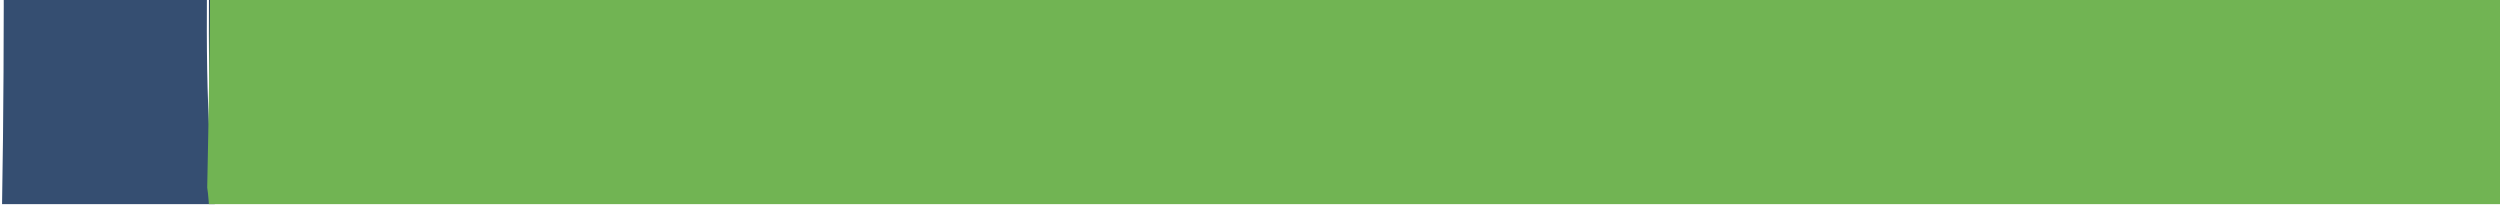
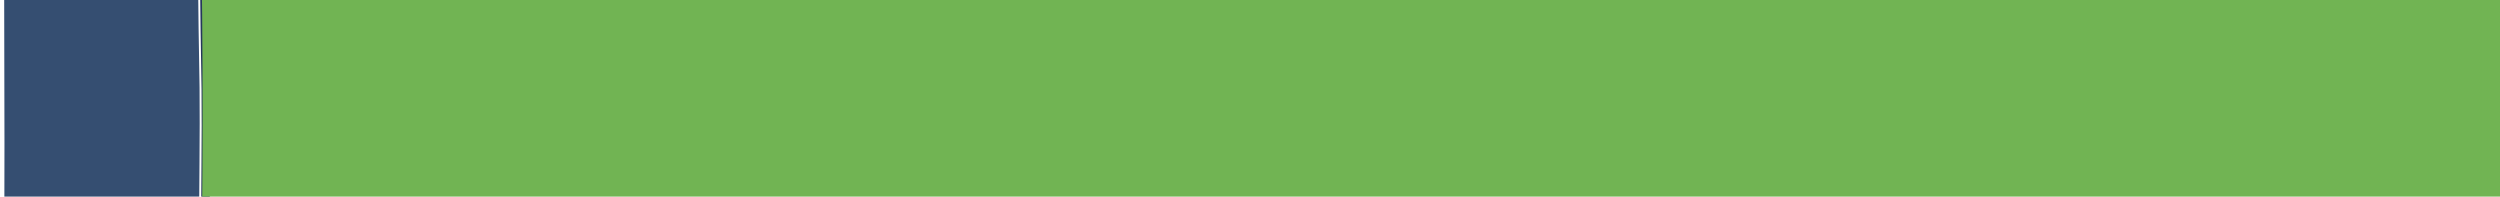
- <svg xmlns="http://www.w3.org/2000/svg" preserveAspectRatio="none" id="_图层_2" version="1.1" viewBox="0 0 242.5 19.8">
+ <svg xmlns="http://www.w3.org/2000/svg" id="_图层_2" version="1.1" preserveAspectRatio="none" viewBox="0 214.2 251.8 19.8">
  <defs>
    <style>
      .st0 {
        fill: none;
      }

      .st1 {
        fill: #528b84;
      }

      .st2 {
        fill: #25375c;
      }

      .st3 {
        clip-path: url(#clippath-1);
      }

      .st4 {
        fill: #a8ec98;
      }

      .st5 {
        fill: #71b453;
      }

      .st6 {
        fill: #354e71;
      }

      .st7 {
        clip-path: url(#clippath);
      }
    </style>
    <clipPath id="clippath">
-       <rect class="st0" width="242.5" height="19.8" />
+       <rect class="st0" x="0" y="214.2" width="251.8" height="19.8" />
    </clipPath>
    <clipPath id="clippath-1">
-       <rect class="st0" y="-234.4" width="242.5" height="468.8" />
+       <rect class="st0" x="0" y="214.2" width="251.8" height="19.8" />
    </clipPath>
  </defs>
  <g id="Layer_1">
    <g class="st7">
      <g class="st3">
        <g>
          <g>
-             <path class="st2" d="M130.6-234.2c28-.5,56.1,0,84.1-.2,212,0,424,0,636,0,37.3,0,74.6-.2,111.8,0,0,6.7-.1,13.4,0,20.1-152.9.2-305.9-.1-458.8.1-3.7,0-7.4-.4-11.1-.5,12-1,24.1-.9,36.1-.7,14.7.3,29.3-.4,44-.2,10,.1,20,0,30,0,29.3.7,58.7,0,88,.3,19,.5,38-.7,57-.2,40.3.3,80.7-.4,121,.2,21,0,42-.4,63-.1,9.7.2,19.3.2,29-.3.2-5.6.2-11.2,0-16.8-33.7-.5-67.3,0-101-.3-118.7.3-237.3-.2-356,0-26.7.4-53.3,0-80,0-57,0-114,.2-171,0-40.3.2-80.6-.4-120.9.3-.2,5.6-.2,11.2,0,16.9,12.3.6,24.6-.1,37,.2,22.7,0,45.3-.3,68-.2,33,.4,66-.2,99,.3,21.7-.4,43.3.1,65-.4,21.3.2,42.7,0,64,.3,8.7-.2,17.5-.2,26.1.7-21.4,1.1-42.8,0-64.1.5-61.4-.1-122.8,0-184.2,0-24.6.1-49.2,0-73.8,0-12.7-.1-25.4.3-38-.2-.4-6.6-.3-13.3,0-19.9h0Z" />
-             <path class="st2" d="M1004.7-192.5c2.4,0,4.9-.2,7.3-.2-2.1,3-4.6,5.9-5.6,9.6-.8,3.7-.4,7.6-.3,11.3,6.9,0,13.9,0,20.8.5,7.3.6,14.7.1,22.1.2.2,7.3.3,14.6-.3,21.9-7.2.3-14.4.2-21.6,0,0-7.1,0-14.2,0-21.3-7.4-.2-14.8-.2-22.1,0-.1-7.3,0-14.6-.1-21.9h0ZM1028.9-169.1c-.5,6.1-.8,12.3-.3,18.4,6.4.5,12.7.5,19.1.2.3-6.2.3-12.5,0-18.7-6.3-.2-12.5-.2-18.8.1h0Z" />
-             <path class="st2" d="M63.6-171.7h1.1c7,0,14.1-.1,21.1,0v.9c-7.2.3-14.3,0-21.4.1-.2,7.3-.2,14.7.2,22-7.3-.2-14.7-.2-22,0-.2,13.4-.2,26.7,0,40.1-7,0-14.1-.1-21.1,0-.4,5.4-.5,10.8-.4,16.3.3,22.7-.2,45.3,0,68,.2,14.1,0,28.1-.2,42.2-1-9.7-.5-19.5-.6-29.2-.6-31.9.2-63.9-.5-95.8-4.9-.3-9.9-.9-14.8-.3-2,.2-3.3,1.8-4.7,3,0-1.3.2-2.6.3-3.9,6.8-.2,13.6,0,20.5,0,.4-13.2.2-26.5.1-39.8l.9-.2c.2,12.7,0,25.5.1,38.2,6.5.3,12.9.4,19.4.4.2-12.8-.5-25.6.4-38.4,1.6-7.4.9-15,.9-22.5,2.7,0,5.3-.1,8-.1-2.3,2.8-5.2,5.3-6.4,8.8-.9,4-.4,8.2-.2,12.3,6.4.2,12.8.3,19.3.2,0-7,0-13.9.1-20.9,0,0,0-1,0-1Z" />
-             <path class="st2" d="M1049.3-127.2c-.3-7.1-.3-14.3,0-21.4,7.1-.3,14.2-.2,21.3,0,.4,13.5-.2,26.9.8,40.4,7-.3,14-.9,21-.2,0,71.7-.2,143.3,0,215-7.2.5-14.3.4-21.4.3.3-14.4,0-28.8,0-43.2.4-14.4.1-28.7.2-43.1.1-28.2,0-56.5.1-84.8,0-14.6.2-29.3,0-43.9-7.5-.4-15-.2-22.5-.3v-1c7-1.3,14-.9,21-.5,0-12.5,0-25-.2-37.4-5.9-.2-13.8-1.6-17.4,4.4-2.2,5.7-1.8,12-2.9,17.9,0-.5,0-1.6,0-2.2h0ZM1073.6-107.4c-.9,4.9-1.3,9.9-1.1,15,.3,13.3,0,26.7-.1,40-.7,24.3-.3,48.6-.3,72.9,6.3.2,12.6.2,18.9,0,.6-19.7,0-39.3.2-59,0-23,.3-46.1-.2-69.1-5.8-.3-11.5-.2-17.3.2h0Z" />
-             <path class="st2" d="M.1,106.5C0,77.7,0,48.8.2,20c6.9.8,13.8.9,20.7.5.5,14.4.1,28.8.1,43.1.1,14.4.2,28.7,0,43.1-6.9.2-13.9.3-20.9-.1Z" />
-             <path class="st2" d="M21,106.7c7.2,0,14.3,0,21.5.1-.3,13.9.5,27.9-.6,41.8-7,0-13.9.1-20.9-.1.1-13.9.2-27.9,0-41.8Z" />
-             <path class="st2" d="M1049.1,107c7.2-.2,14.5-.3,21.8-.2,0,13.9.4,27.8,0,41.8-7.3.1-14.6-.1-21.9.2,0,7.4,0,14.8,0,22.2-7.3.2-14.5,0-21.8.1-.2,7.1,0,14.2-.2,21.4-7.4.3-14.7-.4-22.1.4-.8,7.2,0,14.4-.4,21.6-14.1.3-28.3-.8-42.4.2.2,6.5.2,13.1,0,19.6-117.9.2-235.7,0-353.6,0-152,0-304,0-456,0-7.6,0-15.2.3-22.7-.3.2-6.5.3-13.1.1-19.6-14.6-.3-29.1,0-43.7,0-.3-7.2,0-14.5,0-21.7-7.3-.2-14.6,0-21.9,0-.2-7.1-.2-14.2,0-21.2-7.3-.6-14.7-.1-22-.4-.1-7.5-.4-14.9.2-22.4,7.1,0,14.2,0,21.3,0,.2,7.4,0,14.8,0,22.1,7.6.2,15.2.2,22.8,0,0,7,0,14-.2,21,14.7,1.1,29.4-.2,44,.6,0,7.1,0,14.2,0,21.2,49.1.4,98.1,0,147.2.2,180.7,0,361.3,0,542,0,47.6,0,95.3.2,142.9-.1,0-7.1-.2-14.2-.1-21.4,14-.4,28,0,41.9-.1.1-7.2.2-14.3.3-21.5,7.4.1,14.8.2,22.2,0,0-7.4,0-14.8,0-22.1,7.3-.1,14.6-.1,21.9-.1.4-13.9,0-27.7.3-41.6h0Z" />
+             <path class="st2" d="M130.6.2c28-.5,56.1,0,84.1-.2C426.7,0,638.7,0,850.7,0c37.3,0,74.6-.2,111.8,0,0,6.7-.1,13.4,0,20.1-152.9.2-305.9-.1-458.8.1-3.7,0-7.4-.4-11.1-.5,12-1,24.1-.9,36.1-.7,14.7.3,29.3-.4,44-.2,10,.1,20,0,30,0,29.3.7,58.7,0,88,.3,19,.5,38-.7,57-.2,40.3.3,80.7-.4,121,.2,21,0,42-.4,63-.1,9.7.2,19.3.2,29-.3.2-5.6.2-11.2,0-16.8-33.7-.5-67.3,0-101-.3-118.7.3-237.3-.2-356,0-26.7.4-53.3,0-80,0-57,0-114,.2-171,0-40.3.2-80.6-.4-120.9.3-.2,5.6-.2,11.2,0,16.9,12.3.6,24.6-.1,37,.2,22.7,0,45.3-.3,68-.2,33,.4,66-.2,99,.3,21.7-.4,43.3.1,65-.4,21.3.2,42.7,0,64,.3,8.7-.2,17.5-.2,26.1.7-21.4,1.1-42.8,0-64.1.5-61.4-.1-122.8,0-184.2,0-24.6.1-49.2,0-73.8,0-12.7-.1-25.4.3-38-.2-.4-6.6-.3-13.3,0-19.9h0Z" />
+             <path class="st2" d="M1004.7,41.9c2.4,0,4.9-.2,7.3-.2-2.1,3-4.6,5.9-5.6,9.6-.8,3.7-.4,7.6-.3,11.3,6.9,0,13.9,0,20.8.5,7.3.6,14.7.1,22.1.2.2,7.3.3,14.6-.3,21.9-7.2.3-14.4.2-21.6,0,0-7.1,0-14.2,0-21.3-7.4-.2-14.8-.2-22.1,0-.1-7.3,0-14.6-.1-21.9h0ZM1028.9,65.3c-.5,6.1-.8,12.3-.3,18.4,6.4.5,12.7.5,19.1.2.3-6.2.3-12.5,0-18.7-6.3-.2-12.5-.2-18.8.1h0Z" />
+             <path class="st2" d="M63.6,62.8h1.1c7,0,14.1-.1,21.1,0v.9c-7.2.3-14.3,0-21.4.1-.2,7.3-.2,14.7.2,22-7.3-.2-14.7-.2-22,0-.2,13.4-.2,26.7,0,40.1-7,0-14.1-.1-21.1,0-.4,5.4-.5,10.8-.4,16.3.3,22.7-.2,45.3,0,68,.2,14.1,0,28.1-.2,42.2-1-9.7-.5-19.5-.6-29.2-.6-31.9.2-63.9-.5-95.8-4.9-.3-9.9-.9-14.8-.3-2,.2-3.3,1.8-4.7,3,0-1.3.2-2.6.3-3.9,6.8-.2,13.6,0,20.5,0,.4-13.2.2-26.5.1-39.8l.9-.2c.2,12.7,0,25.5.1,38.2,6.5.3,12.9.4,19.4.4.2-12.8-.5-25.6.4-38.4,1.6-7.4.9-15,.9-22.5,2.7,0,5.3-.1,8-.1-2.3,2.8-5.2,5.3-6.4,8.8-.9,4-.4,8.2-.2,12.3,6.4.2,12.8.3,19.3.2,0-7,0-13.9.1-20.9,0,0,0-1,0-1Z" />
+             <path class="st2" d="M1049.3,107.2c-.3-7.1-.3-14.3,0-21.4,7.1-.3,14.2-.2,21.3,0,.4,13.5-.2,26.9.8,40.4,7-.3,14-.9,21-.2,0,71.7-.2,143.3,0,215-7.2.5-14.3.4-21.4.3.3-14.4,0-28.8,0-43.2.4-14.4.1-28.7.2-43.1.1-28.2,0-56.5.1-84.8,0-14.6.2-29.3,0-43.9-7.5-.4-15-.2-22.5-.3v-1c7-1.3,14-.9,21-.5,0-12.5,0-25-.2-37.4-5.9-.2-13.8-1.6-17.4,4.4-2.2,5.7-1.8,12-2.9,17.9,0-.5,0-1.6,0-2.2h0ZM1073.6,127c-.9,4.9-1.3,9.9-1.1,15,.3,13.3,0,26.7-.1,40-.7,24.3-.3,48.6-.3,72.9,6.3.2,12.6.2,18.9,0,.6-19.7,0-39.3.2-59,0-23,.3-46.1-.2-69.1-5.8-.3-11.5-.2-17.3.2h0Z" />
+             <path class="st2" d="M.1,341c-.1-28.9-.2-57.7,0-86.6,6.9.8,13.8.9,20.7.5.5,14.4.1,28.8.1,43.1.1,14.4.2,28.7,0,43.1-6.9.2-13.9.3-20.9-.1Z" />
+             <path class="st2" d="M21,341.1c7.2,0,14.3,0,21.5.1-.3,13.9.5,27.9-.6,41.8-7,0-13.9.1-20.9-.1.1-13.9.2-27.9,0-41.8Z" />
+             <path class="st2" d="M1049.1,341.4c7.2-.2,14.5-.3,21.8-.2,0,13.9.4,27.8,0,41.8-7.3.1-14.6-.1-21.9.2,0,7.4,0,14.8,0,22.2-7.3.2-14.5,0-21.8.1-.2,7.1,0,14.2-.2,21.4-7.4.3-14.7-.4-22.1.4-.8,7.2,0,14.4-.4,21.6-14.1.3-28.3-.8-42.4.2.2,6.5.2,13.1,0,19.6-117.9.2-235.7,0-353.6,0-152,0-304,0-456,0-7.6,0-15.2.3-22.7-.3.2-6.5.3-13.1.1-19.6-14.6-.3-29.1,0-43.7,0-.3-7.2,0-14.5,0-21.7-7.3-.2-14.6,0-21.9,0-.2-7.1-.2-14.2,0-21.2-7.3-.6-14.7-.1-22-.4-.1-7.5-.4-14.9.2-22.4,7.1,0,14.2,0,21.3,0,.2,7.4,0,14.8,0,22.1,7.6.2,15.2.2,22.8,0,0,7,0,14-.2,21,14.7,1.1,29.4-.2,44,.6,0,7.1,0,14.2,0,21.2,49.1.4,98.1,0,147.2.2,180.7,0,361.3,0,542,0,47.6,0,95.3.2,142.9-.1,0-7.1-.2-14.2-.1-21.4,14-.4,28,0,41.9-.1.1-7.2.2-14.3.3-21.5,7.4.1,14.8.2,22.2,0,0-7.4,0-14.8,0-22.1,7.3-.1,14.6-.1,21.9-.1.4-13.9,0-27.7.3-41.6h0Z" />
          </g>
          <g>
-             <path class="st6" d="M131.8-232.4c40.3-.7,80.6,0,120.9-.3,57,.2,114,0,171,0,26.7-.1,53.3.3,80,0,118.7-.1,237.3.3,356,0,33.7.3,67.3-.2,101,.3.2,5.6.2,11.2,0,16.7-9.7.4-19.3.4-29,.3-21-.3-42,.1-63,.1-40.3-.6-80.7,0-121-.2-19-.5-38,.7-57,.2-29.3-.4-58.7.4-88-.3-10,0-20,.2-30,0-14.7-.2-29.3.5-44,.2-12-.2-24.1-.3-36.1.7-.4,0-1.3,0-1.7,0-8.7-.9-17.4-.9-26.1-.7-21.3-.2-42.7,0-64-.3-21.7.5-43.3,0-65,.4-33-.5-66,.1-99-.3-22.7,0-45.3.3-68,.2-12.3-.3-24.6.4-37-.2-.2-5.6-.1-11.2,0-16.9h0Z" />
-             <path class="st6" d="M86.4-213.6c14.5,0,29,0,43.4.1.4,7.1.4,14.3-.2,21.4-6.9-.8-14-.7-20.9-.4-7.5.2-14.9,0-22.4,0-.3,6.9,0,13.9-.6,20.8-7,0-14.1,0-21.1,0,0-7,0-14,0-21,7.1-.5,14.2.7,21.3-.4.9-6.8,0-13.7.4-20.5Z" />
-             <path class="st6" d="M962.6-213.3c14-.2,28-.4,42.1-.2.1,7,.1,14,0,21-7,.2-14,0-21,0-7,0-14,0-21.1.1,0-7,.2-13.9,0-20.9Z" />
-             <path class="st6" d="M1012-192.7c5,0,10.1,0,15.1.1.2,7.1.2,14.2-.3,21.3-6.9-.5-13.8-.5-20.8-.5-.1-3.8-.5-7.6.3-11.3,1-3.6,3.5-6.5,5.6-9.6Z" />
-             <path class="st6" d="M50.8-171c4.3,0,8.5,0,12.8.3-.2,7-.2,14-.1,20.9-6.4,0-12.9,0-19.3-.2-.2-4.1-.8-8.3.2-12.3,1.2-3.5,4.1-6,6.4-8.8Z" />
-             <path class="st6" d="M1028.9-169.1c6.2-.3,12.5-.3,18.8-.1.3,6.2.4,12.5,0,18.7-6.4.3-12.8.3-19.1-.2-.5-6.1-.2-12.3.3-18.4h0Z" />
-             <path class="st6" d="M22-148.6c6.6-.4,13.3-.6,19.9.2-.9,12.8-.2,25.6-.4,38.4-6.5,0-12.9-.2-19.4-.4-.1-12.7.1-25.4-.1-38.2Z" />
-             <path class="st6" d="M1052.2-143c3.6-6,11.5-4.6,17.4-4.4.3,12.5.1,24.9.2,37.4-7-.4-14-.8-21,.5,0-5.2.2-10.4.5-15.6,1.1-5.9.6-12.3,2.9-17.9Z" />
-             <path class="st6" d="M.1-104.6c1.4-1.1,2.7-2.8,4.7-3,4.9-.6,9.9,0,14.8.3.7,31.9-.1,63.9.5,95.8.1,9.7-.4,19.5.6,29.2,0,.7.1,2,.2,2.6-6.9.4-13.8.4-20.7-.5C.5,2.8.3-14.3.3-31.4c0-24.4.2-48.8-.2-73.2h0Z" />
-             <path class="st6" d="M1073.6-107.4c5.8-.3,11.5-.4,17.3-.2.5,23,.1,46.1.2,69.1-.2,19.7.4,39.3-.2,59-6.3.1-12.6.1-18.9,0,0-24.3-.3-48.6.3-72.9.2-13.3.4-26.7.1-40-.2-5,.3-10,1.1-15h0Z" />
+             <path class="st6" d="M131.8,2c40.3-.7,80.6,0,120.9-.3,57,.2,114,0,171,0,26.7-.1,53.3.3,80,0,118.7-.1,237.3.3,356,0,33.7.3,67.3-.2,101,.3.2,5.6.2,11.2,0,16.7-9.7.4-19.3.4-29,.3-21-.3-42,.1-63,.1-40.3-.6-80.7,0-121-.2-19-.5-38,.7-57,.2-29.3-.4-58.7.4-88-.3-10,0-20,.2-30,0-14.7-.2-29.3.5-44,.2-12-.2-24.1-.3-36.1.7-.4,0-1.3,0-1.7,0-8.7-.9-17.4-.9-26.1-.7-21.3-.2-42.7,0-64-.3-21.7.5-43.3,0-65,.4-33-.5-66,.1-99-.3-22.7,0-45.3.3-68,.2-12.3-.3-24.6.4-37-.2-.2-5.6-.1-11.2,0-16.9h0Z" />
+             <path class="st6" d="M86.4,20.8c14.5,0,29,0,43.4.1.4,7.1.4,14.3-.2,21.4-6.9-.8-14-.7-20.9-.4-7.5.2-14.9,0-22.4,0-.3,6.9,0,13.9-.6,20.8-7,0-14.1,0-21.1,0,0-7,0-14,0-21,7.1-.5,14.2.7,21.3-.4.9-6.8,0-13.7.4-20.5Z" />
+             <path class="st6" d="M962.6,21.1c14-.2,28-.4,42.1-.2.1,7,.1,14,0,21-7,.2-14,0-21,0-7,0-14,0-21.1.1,0-7,.2-13.9,0-20.9Z" />
+             <path class="st6" d="M1012,41.7c5,0,10.1,0,15.1.1.2,7.1.2,14.2-.3,21.3-6.9-.5-13.8-.5-20.8-.5-.1-3.8-.5-7.6.3-11.3,1-3.6,3.5-6.5,5.6-9.6Z" />
+             <path class="st6" d="M50.8,63.5c4.3,0,8.5,0,12.8.3-.2,7-.2,14-.1,20.9-6.4,0-12.9,0-19.3-.2-.2-4.1-.8-8.3.2-12.3,1.2-3.5,4.1-6,6.4-8.8Z" />
+             <path class="st6" d="M1028.9,65.3c6.2-.3,12.5-.3,18.8-.1.3,6.2.4,12.5,0,18.7-6.4.3-12.8.3-19.1-.2-.5-6.1-.2-12.3.3-18.4h0Z" />
+             <path class="st6" d="M22,85.9c6.6-.4,13.3-.6,19.9.2-.9,12.8-.2,25.6-.4,38.4-6.5,0-12.9-.2-19.4-.4-.1-12.7.1-25.4-.1-38.2Z" />
+             <path class="st6" d="M1052.2,91.4c3.6-6,11.5-4.6,17.4-4.4.3,12.5.1,24.9.2,37.4-7-.4-14-.8-21,.5,0-5.2.2-10.4.5-15.6,1.1-5.9.6-12.3,2.9-17.9Z" />
+             <path class="st6" d="M.1,129.9c1.4-1.1,2.7-2.8,4.7-3,4.9-.6,9.9,0,14.8.3.7,31.9-.1,63.9.5,95.8.1,9.7-.4,19.5.6,29.2,0,.7.1,2,.2,2.6-6.9.4-13.8.4-20.7-.5.4-17.1.2-34.3.2-51.4,0-24.4.2-48.8-.2-73.2h0Z" />
+             <path class="st6" d="M1073.6,127c5.8-.3,11.5-.4,17.3-.2.5,23,.1,46.1.2,69.1-.2,19.7.4,39.3-.2,59-6.3.1-12.6.1-18.9,0,0-24.3-.3-48.6.3-72.9.2-13.3.4-26.7.1-40-.2-5,.3-10,1.1-15h0Z" />
          </g>
          <g>
-             <path class="st4" d="M129.8-214.3h.9c12.7.5,25.4.1,38,.2,24.6,0,49.2,0,73.8,0-.5,7.5-.5,15-.6,22.5-33.4,0-66.8,0-100.1.2-4,0-8.1-.3-12.1-.7.6-7.1.5-14.2.2-21.4v-.9h0Z" />
-             <path class="st4" d="M86.3-192.5c7.5.1,14.9.2,22.4,0-.2,7.4-.2,14.8-.8,22.1-7.3,0-14.7,0-22,.2.1,7.1.2,14.2.3,21.3-7.3.2-14.6.3-21.8.2-.3-7.3-.4-14.7-.2-22,7.1-.1,14.2.2,21.2-.1v-.9c.7-6.9.4-13.9.7-20.8Z" />
-             <path class="st4" d="M983.7-192.5c7,0,14,.2,21,0,.1,7.3,0,14.6.1,21.9,7.4,0,14.8,0,22.1,0,.2,7.1.2,14.2,0,21.3,7.2.2,14.4.3,21.6,0h.8s0,.6,0,.6c-.4,7.1-.3,14.3,0,21.4-7.5-.2-14.9-.1-22.4-.3,0-7,.1-14,0-21-7.4-.2-14.8-.2-22.2-.1,0-7.2,0-14.4-.1-21.7-7-.2-13.9-.2-20.8-.2,0-7.4,0-14.7,0-22.1h0Z" />
-             <path class="st4" d="M1048.8-108.5c7.5,0,15,0,22.5.3.1,14.6,0,29.3,0,43.9-7.4-.4-14.9-.5-22.3-.4-.2-14.6,0-29.2,0-43.8h0Z" />
-             <path class="st4" d="M20.8,20.4c7.3-.3,14.5-.2,21.8,0,.1,14.1-.3,28.2.2,42.3,7.2.2,14.4.2,21.7,0,0,7.3,0,14.6.1,22,7.3.2,14.6.2,22,0,0,7.2,0,14.4.2,21.6,14.7,0,29.3,0,44,0,0,6.9-.1,13.8,0,20.7,277.2-.2,554.4,0,831.7-.1,0-6.9,0-13.7.2-20.6,14-.2,27.9.3,41.9-.2.2-7.2.3-14.3.4-21.5,7.3.1,14.5.1,21.8,0,0-7.1.1-14.2.2-21.4,7.3-.3,14.6-.3,21.9,0,.3,7.3.3,14.5,0,21.8-7.3-.1-14.7-.1-22,0,0,7.1,0,14.1,0,21.2-7.3,0-14.7,0-22,0,0,7,0,14,0,20.9-14,0-28,0-42.1,0-.2,7-.2,13.9-.1,20.9-143.9.3-287.8,0-431.7.2-133.6-.2-267.2,0-400.8-.1.1-7,.1-13.9-.1-20.9-14.5-.1-28.9,0-43.4,0,0-7,0-14-.4-21-7.3,0-14.7,0-22.1,0,.1-7,.1-14.1,0-21.1-7.1-.2-14.1-.2-21.2,0-.2-7.2-.2-14.4-.2-21.6-7.2-.1-14.4,0-21.6,0,0-14.4.4-28.8-.1-43.1h0Z" />
-             <path class="st4" d="M1048.8,20.6c7.4-.1,14.8-.2,22.3-.1-.1,14.4.1,28.7-.2,43.1-7.3,0-14.7,0-22,0,0-14.3,0-28.6,0-42.9Z" />
+             <path class="st4" d="M129.8,20.1h.9c12.7.5,25.4.1,38,.2,24.6,0,49.2,0,73.8,0-.5,7.5-.5,15-.6,22.5-33.4,0-66.8,0-100.1.2-4,0-8.1-.3-12.1-.7.6-7.1.5-14.2.2-21.4v-.9h0Z" />
+             <path class="st4" d="M86.3,41.9c7.5.1,14.9.2,22.4,0-.2,7.4-.2,14.8-.8,22.1-7.3,0-14.7,0-22,.2.1,7.1.2,14.2.3,21.3-7.3.2-14.6.3-21.8.2-.3-7.3-.4-14.7-.2-22,7.1-.1,14.2.2,21.2-.1v-.9c.7-6.9.4-13.9.7-20.8Z" />
+             <path class="st4" d="M983.7,41.9c7,0,14,.2,21,0,.1,7.3,0,14.6.1,21.9,7.4,0,14.8,0,22.1,0,.2,7.1.2,14.2,0,21.3,7.2.2,14.4.3,21.6,0h.8s0,.6,0,.6c-.4,7.1-.3,14.3,0,21.4-7.5-.2-14.9-.1-22.4-.3,0-7,.1-14,0-21-7.4-.2-14.8-.2-22.2-.1,0-7.2,0-14.4-.1-21.7-7-.2-13.9-.2-20.8-.2,0-7.4,0-14.7,0-22.1h0Z" />
+             <path class="st4" d="M1048.8,125.9c7.5,0,15,0,22.5.3.1,14.6,0,29.3,0,43.9-7.4-.4-14.9-.5-22.3-.4-.2-14.6,0-29.2,0-43.8h0Z" />
+             <path class="st4" d="M20.8,254.9c7.3-.3,14.5-.2,21.8,0,.1,14.1-.3,28.2.2,42.3,7.2.2,14.4.2,21.7,0,0,7.3,0,14.6.1,22,7.3.2,14.6.2,22,0,0,7.2,0,14.4.2,21.6,14.7,0,29.3,0,44,0,0,6.9-.1,13.8,0,20.7,277.2-.2,554.4,0,831.7-.1,0-6.9,0-13.7.2-20.6,14-.2,27.9.3,41.9-.2.2-7.2.3-14.3.4-21.5,7.3.1,14.5.1,21.8,0,0-7.1.1-14.2.2-21.4,7.3-.3,14.6-.3,21.9,0,.3,7.3.3,14.5,0,21.8-7.3-.1-14.7-.1-22,0,0,7.1,0,14.1,0,21.2-7.3,0-14.7,0-22,0,0,7,0,14,0,20.9-14,0-28,0-42.1,0-.2,7-.2,13.9-.1,20.9-143.9.3-287.8,0-431.7.2-133.6-.2-267.2,0-400.8-.1.1-7,.1-13.9-.1-20.9-14.5-.1-28.9,0-43.4,0,0-7,0-14-.4-21-7.3,0-14.7,0-22.1,0,.1-7,.1-14.1,0-21.1-7.1-.2-14.1-.2-21.2,0-.2-7.2-.2-14.4-.2-21.6-7.2-.1-14.4,0-21.6,0,0-14.4.4-28.8-.1-43.1h0Z" />
+             <path class="st4" d="M1048.8,255c7.4-.1,14.8-.2,22.3-.1-.1,14.4.1,28.7-.2,43.1-7.3,0-14.7,0-22,0,0-14.3,0-28.6,0-42.9Z" />
          </g>
-           <path class="st5" d="M242.5-214.2c61.4,0,122.8,0,184.2,0,21.4-.4,42.8.6,64.1-.5.4,0,1.3,0,1.7,0,3.7.1,7.4.5,11.1.5,152.9-.3,305.9,0,458.8-.1v.9c.2,7,0,13.9,0,20.9,7,0,14-.2,21.1-.1,0,7.4,0,14.7,0,22.1,6.9,0,13.9,0,20.8.2.2,7.2.2,14.4.1,21.7,7.4-.1,14.8-.1,22.2.1.2,7,.2,14,0,21,7.4.1,14.9,0,22.4.3,0,.6,0,1.6,0,2.2-.3,5.2-.4,10.4-.5,15.6v1c0,14.6-.2,29.2,0,43.8,7.4,0,14.9,0,22.3.4-.2,28.2,0,56.5-.1,84.8-7.4,0-14.9,0-22.3.1,0,14.3,0,28.6,0,42.9-7.3-.4-14.6-.4-21.9,0,0,7.1-.1,14.2-.2,21.4-7.3.2-14.6.2-21.8,0-.1,7.2-.2,14.3-.4,21.5-14,.5-27.9,0-41.9.2,0,6.9-.2,13.7-.2,20.6-277.2.2-554.5,0-831.7.1-.1-6.9,0-13.8,0-20.7-14.7,0-29.3-.1-44,0,0-7.2-.1-14.4-.2-21.6-7.3.1-14.6.1-22,0-.1-7.3-.2-14.6-.1-22-7.2.1-14.4.1-21.7,0-.4-14.1,0-28.2-.2-42.3-7.3-.2-14.5-.3-21.8,0,0-.7-.1-2-.2-2.6.3-14.1.4-28.1.2-42.2-.1-22.7.4-45.3,0-68,0-5.4,0-10.9.4-16.3,7,0,14.1,0,21.1,0-.1-13.4-.2-26.7,0-40.1,7.3-.2,14.6-.2,22,0,7.3.1,14.6,0,21.8-.2-.1-7.1-.2-14.2-.3-21.3,7.3-.3,14.6-.2,22-.2.5-7.3.6-14.7.8-22.1,7-.2,14-.3,20.9.4,4,.4,8,.7,12.1.7,33.4-.1,66.8-.3,100.2-.2.2-7.5.2-15,.6-22.5h0Z" />
-           <path class="st1" d="M21,63.6c7.2,0,14.4,0,21.6,0,0,7.2,0,14.4.2,21.6,7.1-.1,14.1-.1,21.2,0,.2,7,.2,14.1,0,21.1,7.3.1,14.7.1,22,0,.4,7,.4,14,.4,21,14.5,0,28.9,0,43.4,0,.2,7,.2,13.9.1,20.9,133.6.2,267.2,0,400.7.1,143.9-.2,287.8.1,431.7-.2,0-7,0-13.9.1-20.9,14,0,28,0,42.1,0,0-7,0-14,0-20.9,7.3,0,14.7,0,22,0,0-7.1,0-14.1,0-21.2,7.3-.2,14.6-.2,22,0,.3-7.3.3-14.5,0-21.8,7.3.1,14.7,0,22,0,0,14.4.4,28.8,0,43.2-7.3,0-14.5,0-21.8.2-.2,13.9.2,27.7-.3,41.6-7.3,0-14.6,0-21.9.1,0,7.4,0,14.8,0,22.1-7.4.2-14.8.1-22.2,0-.1,7.2-.2,14.3-.3,21.5-14,0-28-.3-41.9.1,0,7.1,0,14.2.1,21.4-47.6.3-95.3,0-142.9.1-180.7,0-361.3,0-542,0-49.1-.1-98.1.2-147.2-.2-.2-7.1-.2-14.2,0-21.2-14.7-.8-29.4.5-44-.6.1-7,.2-14,.2-21-7.6.1-15.2.1-22.8,0,.2-7.4.2-14.8,0-22.1-7.1,0-14.2,0-21.3,0h-.8c1.1-13.9.3-27.8.6-41.8-7.2-.1-14.3-.2-21.5-.1.2-14.4.1-28.7,0-43.1h0Z" />
+           <path class="st5" d="M242.5,20.2c61.4,0,122.8,0,184.2,0,21.4-.4,42.8.6,64.1-.5.4,0,1.3,0,1.7,0,3.7.1,7.4.5,11.1.5,152.9-.3,305.9,0,458.8-.1v.9c.2,7,0,13.9,0,20.9,7,0,14-.2,21.1-.1,0,7.4,0,14.7,0,22.1,6.9,0,13.9,0,20.8.2.2,7.2.2,14.4.1,21.7,7.4-.1,14.8-.1,22.2.1.2,7,.2,14,0,21,7.4.1,14.9,0,22.4.3,0,.6,0,1.6,0,2.2-.3,5.2-.4,10.4-.5,15.6v1c0,14.6-.2,29.2,0,43.8,7.4,0,14.9,0,22.3.4-.2,28.2,0,56.5-.1,84.8-7.4,0-14.9,0-22.3.1,0,14.3,0,28.6,0,42.9-7.3-.4-14.6-.4-21.9,0,0,7.1-.1,14.2-.2,21.4-7.3.2-14.6.2-21.8,0-.1,7.2-.2,14.3-.4,21.5-14,.5-27.9,0-41.9.2,0,6.9-.2,13.7-.2,20.6-277.2.2-554.5,0-831.7.1-.1-6.9,0-13.8,0-20.7-14.7,0-29.3-.1-44,0,0-7.2-.1-14.4-.2-21.6-7.3.1-14.6.1-22,0-.1-7.3-.2-14.6-.1-22-7.2.1-14.4.1-21.7,0-.4-14.1,0-28.2-.2-42.3-7.3-.2-14.5-.3-21.8,0,0-.7-.1-2-.2-2.6.3-14.1.4-28.1.2-42.2-.1-22.7.4-45.3,0-68,0-5.4,0-10.9.4-16.3,7,0,14.1,0,21.1,0-.1-13.4-.2-26.7,0-40.1,7.3-.2,14.6-.2,22,0,7.3.1,14.6,0,21.8-.2-.1-7.1-.2-14.2-.3-21.3,7.3-.3,14.6-.2,22-.2.5-7.3.6-14.7.8-22.1,7-.2,14-.3,20.9.4,4,.4,8,.7,12.1.7,33.4-.1,66.8-.3,100.2-.2.2-7.5.2-15,.6-22.5h0Z" />
+           <path class="st1" d="M21,298c7.2,0,14.4,0,21.6,0,0,7.2,0,14.4.2,21.6,7.1-.1,14.1-.1,21.2,0,.2,7,.2,14.1,0,21.1,7.3.1,14.7.1,22,0,.4,7,.4,14,.4,21,14.5,0,28.9,0,43.4,0,.2,7,.2,13.9.1,20.9,133.6.2,267.2,0,400.7.1,143.9-.2,287.8.1,431.7-.2,0-7,0-13.9.1-20.9,14,0,28,0,42.1,0,0-7,0-14,0-20.9,7.3,0,14.7,0,22,0,0-7.1,0-14.1,0-21.2,7.3-.2,14.6-.2,22,0,.3-7.3.3-14.5,0-21.8,7.3.1,14.7,0,22,0,0,14.4.4,28.8,0,43.2-7.3,0-14.5,0-21.8.2-.2,13.9.2,27.7-.3,41.6-7.3,0-14.6,0-21.9.1,0,7.4,0,14.8,0,22.1-7.4.2-14.8.1-22.2,0-.1,7.2-.2,14.3-.3,21.5-14,0-28-.3-41.9.1,0,7.1,0,14.2.1,21.4-47.6.3-95.3,0-142.9.1-180.7,0-361.3,0-542,0-49.1-.1-98.1.2-147.2-.2-.2-7.1-.2-14.2,0-21.2-14.7-.8-29.4.5-44-.6.1-7,.2-14,.2-21-7.6.1-15.2.1-22.8,0,.2-7.4.2-14.8,0-22.1-7.1,0-14.2,0-21.3,0h-.8c1.1-13.9.3-27.8.6-41.8-7.2-.1-14.3-.2-21.5-.1.2-14.4.1-28.7,0-43.1h0Z" />
        </g>
      </g>
    </g>
  </g>
</svg>
